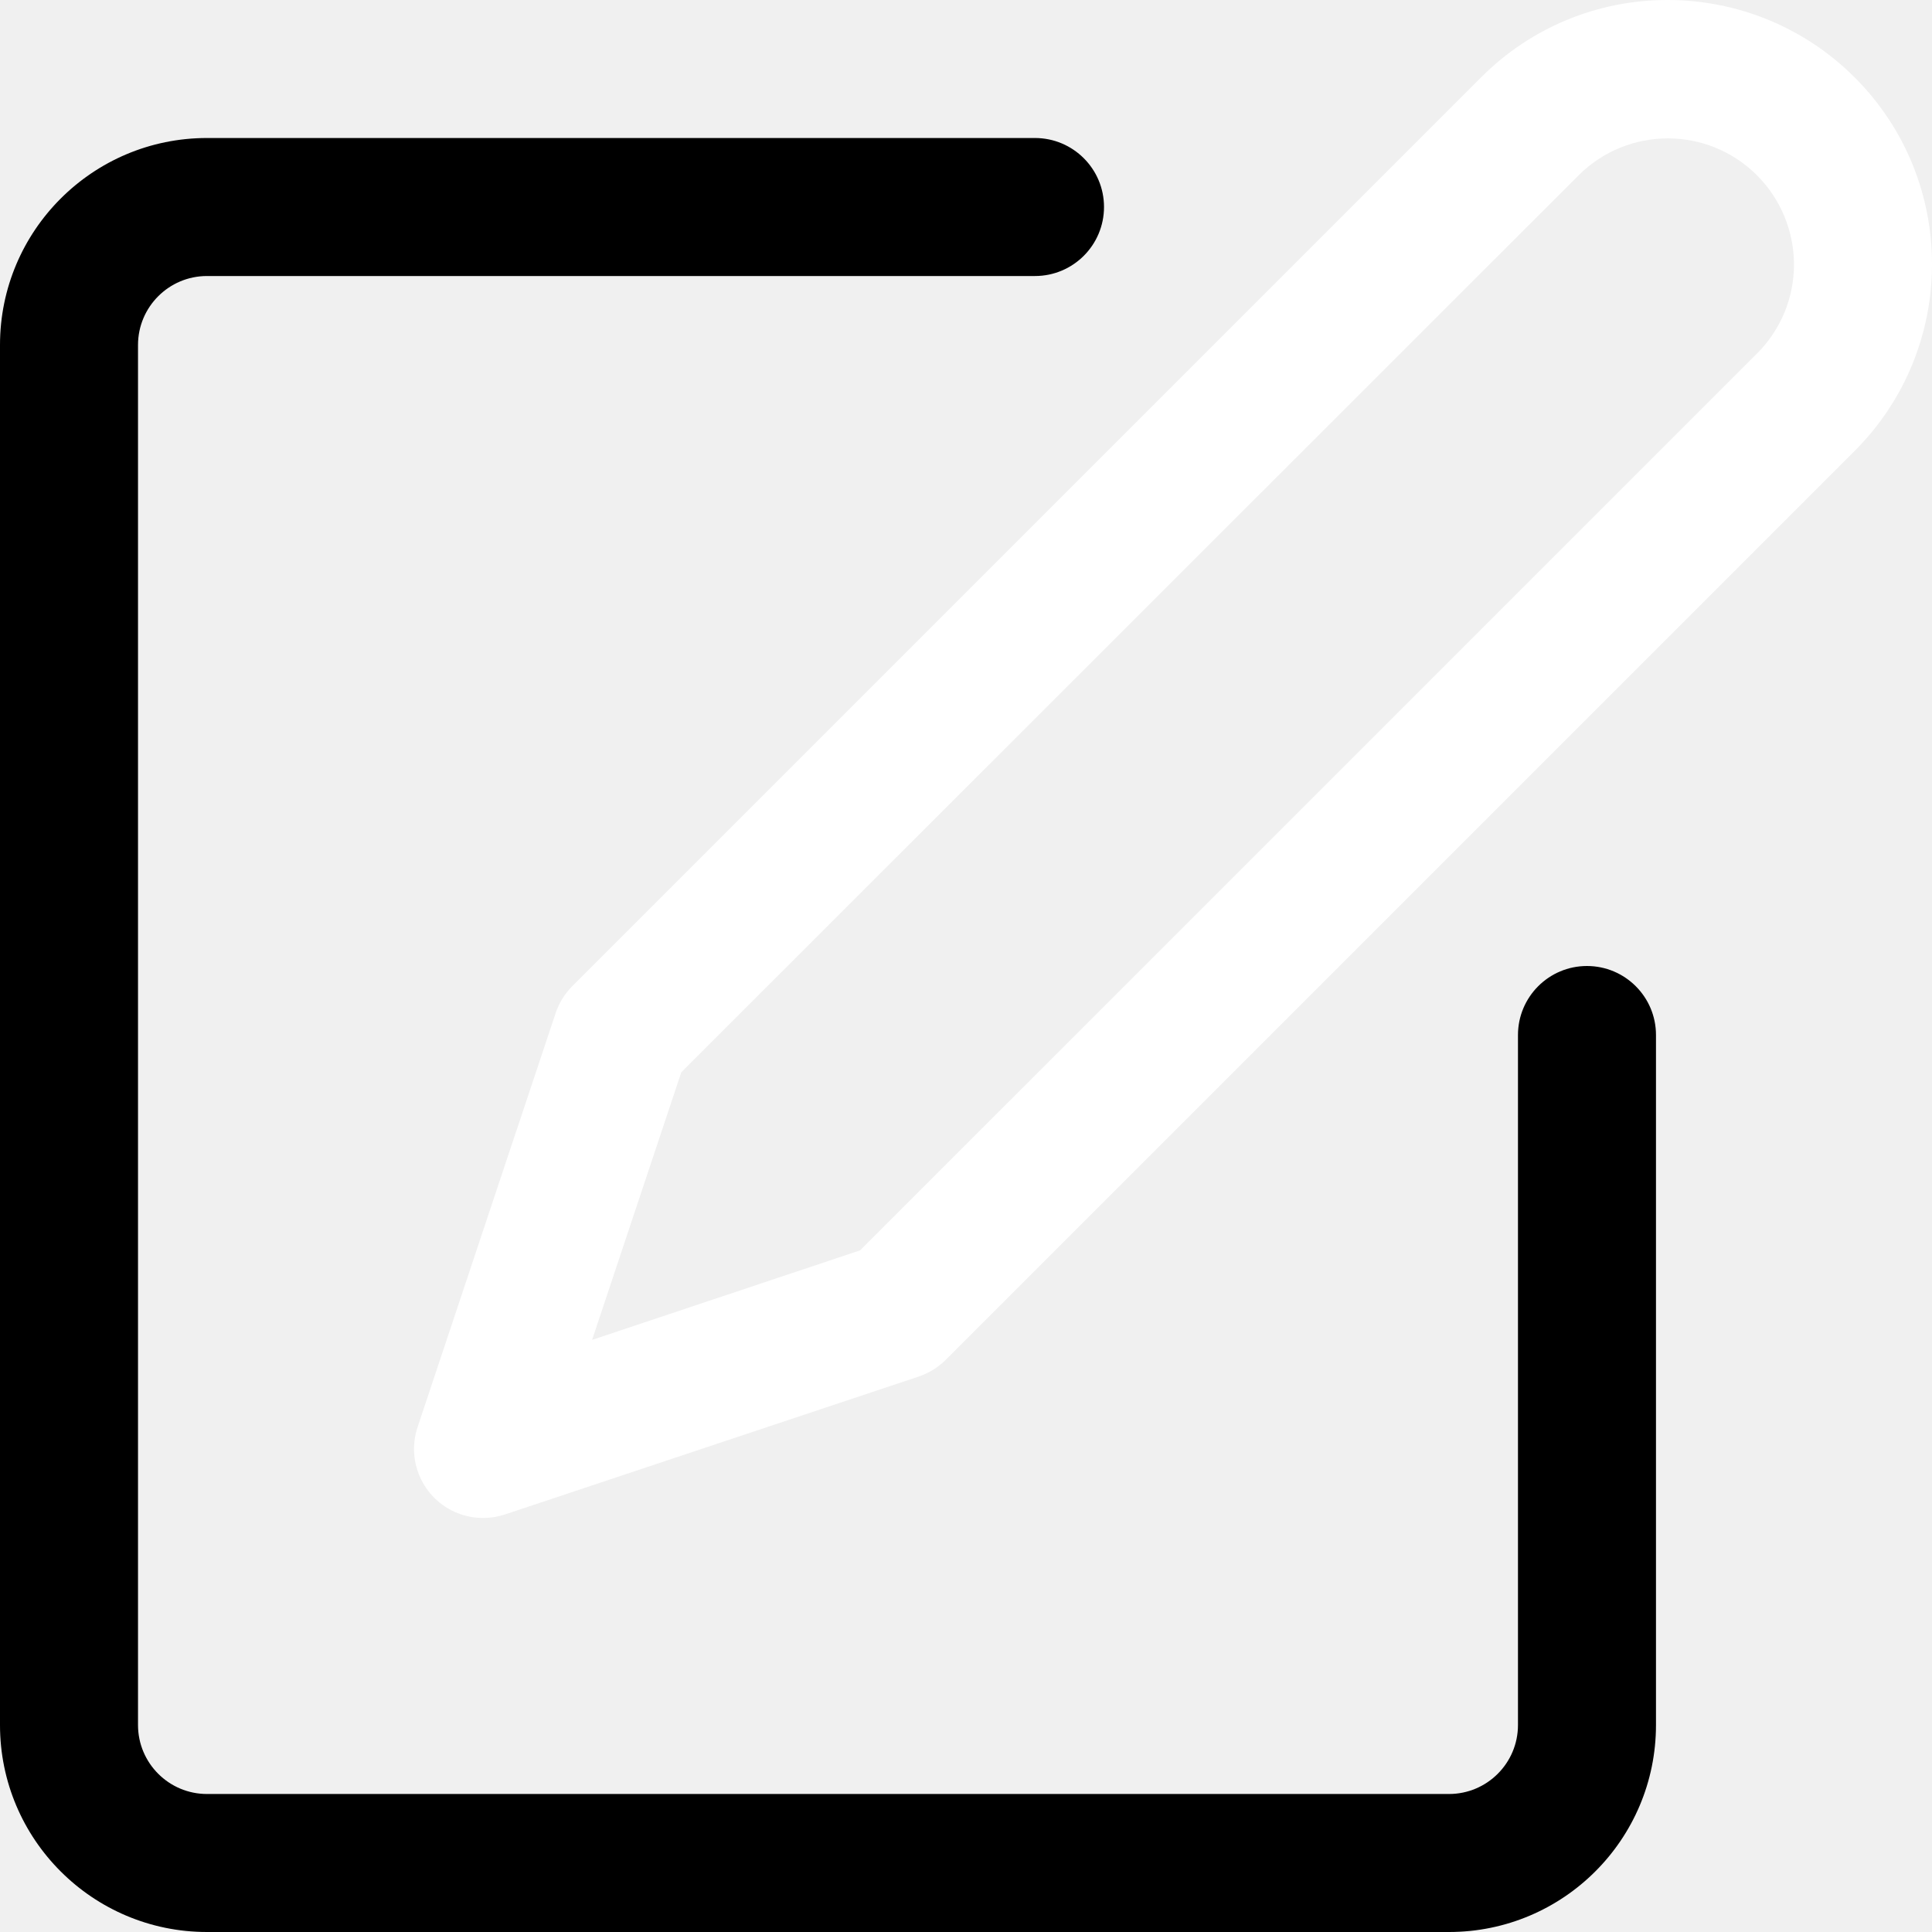
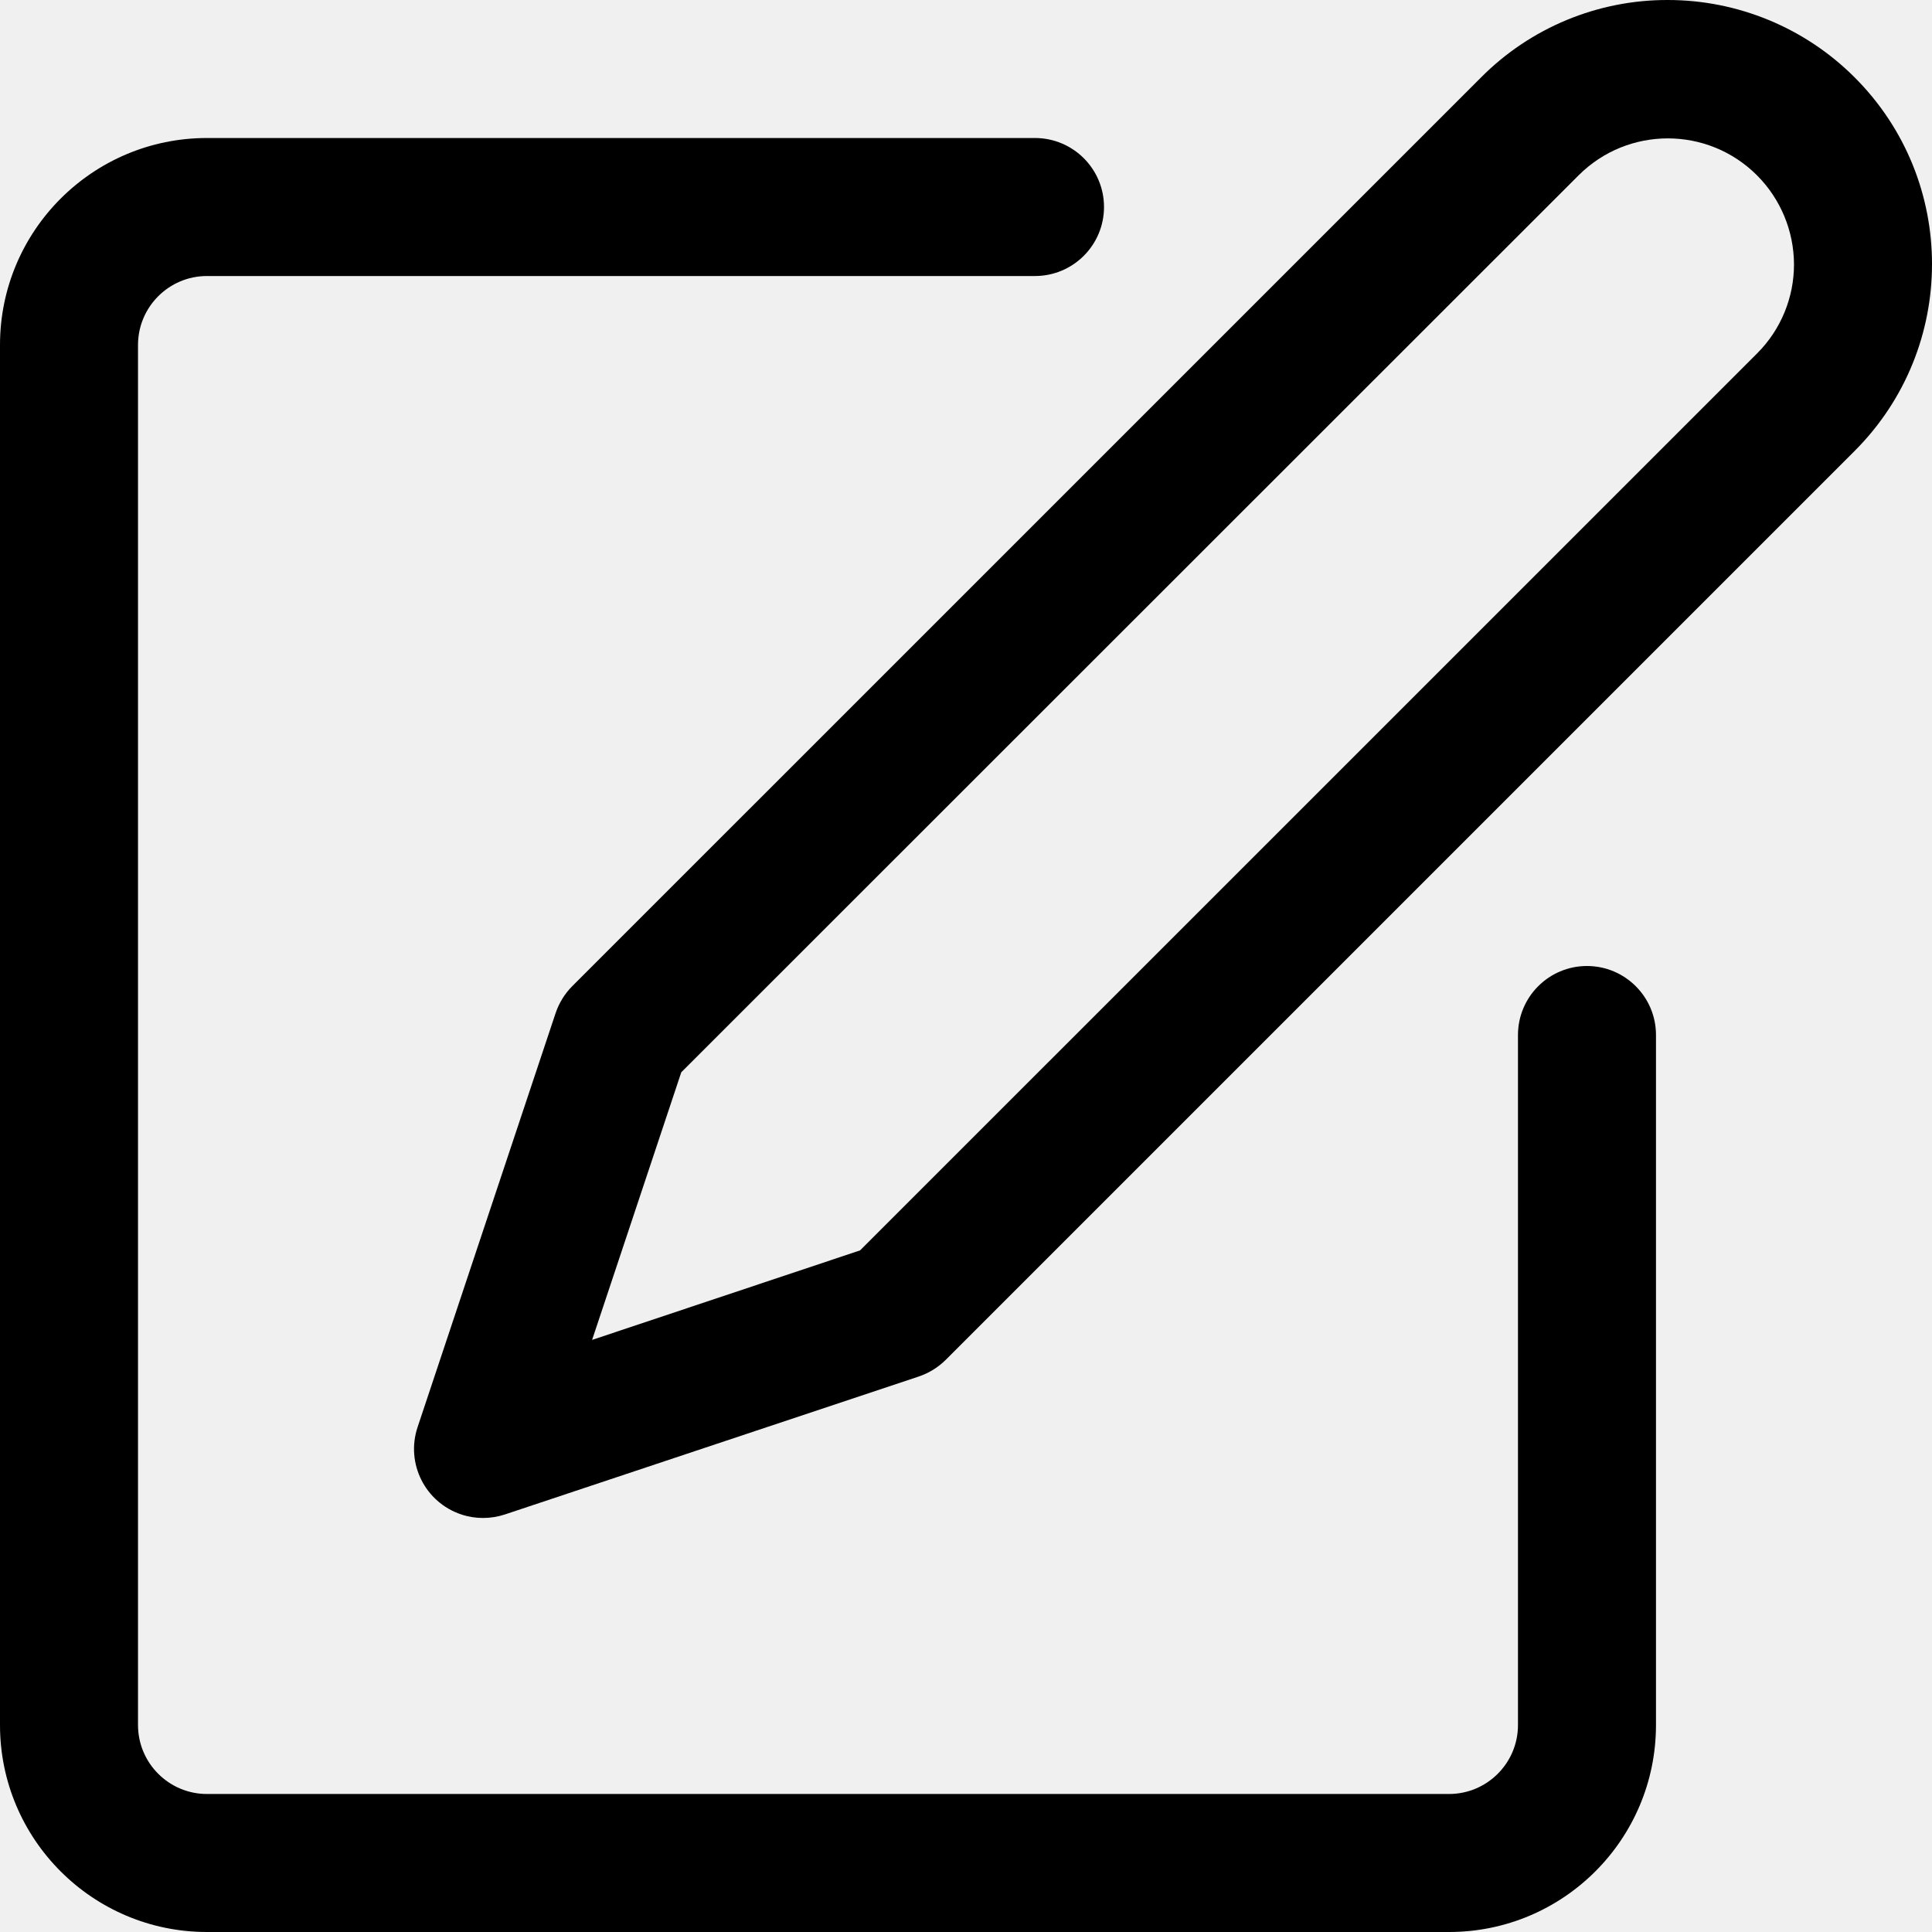
<svg xmlns="http://www.w3.org/2000/svg" width="30" height="30" viewBox="0 0 30 30" fill="none">
  <g clip-path="url(#clip0-856330)">
    <path d="M24.642 15C24.051 15 23.571 15.48 23.571 16.072V26.786C23.571 27.377 23.091 27.857 22.5 27.857H3.214C2.623 27.857 2.143 27.377 2.143 26.786V5.357C2.143 4.766 2.623 4.286 3.214 4.286H16.071C16.663 4.286 17.143 3.806 17.143 3.214C17.143 2.623 16.663 2.143 16.071 2.143H3.214C1.439 2.143 0 3.582 0 5.357V26.786C0 28.561 1.439 30 3.214 30H22.5C24.275 30 25.714 28.561 25.714 26.786V16.071C25.714 15.48 25.234 15 24.642 15Z" fill="black" />
-     <path d="M28.799 1.202C28.03 0.432 26.986 7.44999e-05 25.898 0C24.81 -0.003 23.765 0.43 22.998 1.202L8.885 15.314C8.768 15.432 8.68 15.575 8.627 15.733L6.484 22.161C6.297 22.723 6.601 23.329 7.162 23.516C7.271 23.553 7.385 23.571 7.5 23.571C7.615 23.571 7.729 23.553 7.838 23.517L14.267 21.374C14.425 21.321 14.568 21.232 14.686 21.115L28.799 7.002C30.4 5.4 30.401 2.803 28.799 1.202ZM27.284 5.488L13.355 19.416L9.194 20.806L10.579 16.65L24.513 2.722C25.279 1.957 26.52 1.958 27.284 2.724C27.649 3.09 27.855 3.586 27.857 4.103C27.858 4.622 27.652 5.121 27.284 5.488Z" fill="white" />
+     <path d="M28.799 1.202C28.03 0.432 26.986 7.44999e-05 25.898 0C24.81 -0.003 23.765 0.43 22.998 1.202L8.885 15.314C8.768 15.432 8.68 15.575 8.627 15.733L6.484 22.161C6.297 22.723 6.601 23.329 7.162 23.516C7.271 23.553 7.385 23.571 7.5 23.571C7.615 23.571 7.729 23.553 7.838 23.517L14.267 21.374C14.425 21.321 14.568 21.232 14.686 21.115L28.799 7.002C30.4 5.4 30.401 2.803 28.799 1.202ZM27.284 5.488L13.355 19.416L9.194 20.806L10.579 16.65L24.513 2.722C25.279 1.957 26.52 1.958 27.284 2.724C27.649 3.09 27.855 3.586 27.857 4.103C27.858 4.622 27.652 5.121 27.284 5.488Z" fill="black" />
  </g>
  <defs>
    <clipPath id="clip0-856330">
-       <rect width="30" height="30" fill="white" />
+       <rect width="30" height="30" fill="b" />
    </clipPath>
  </defs>
</svg>
